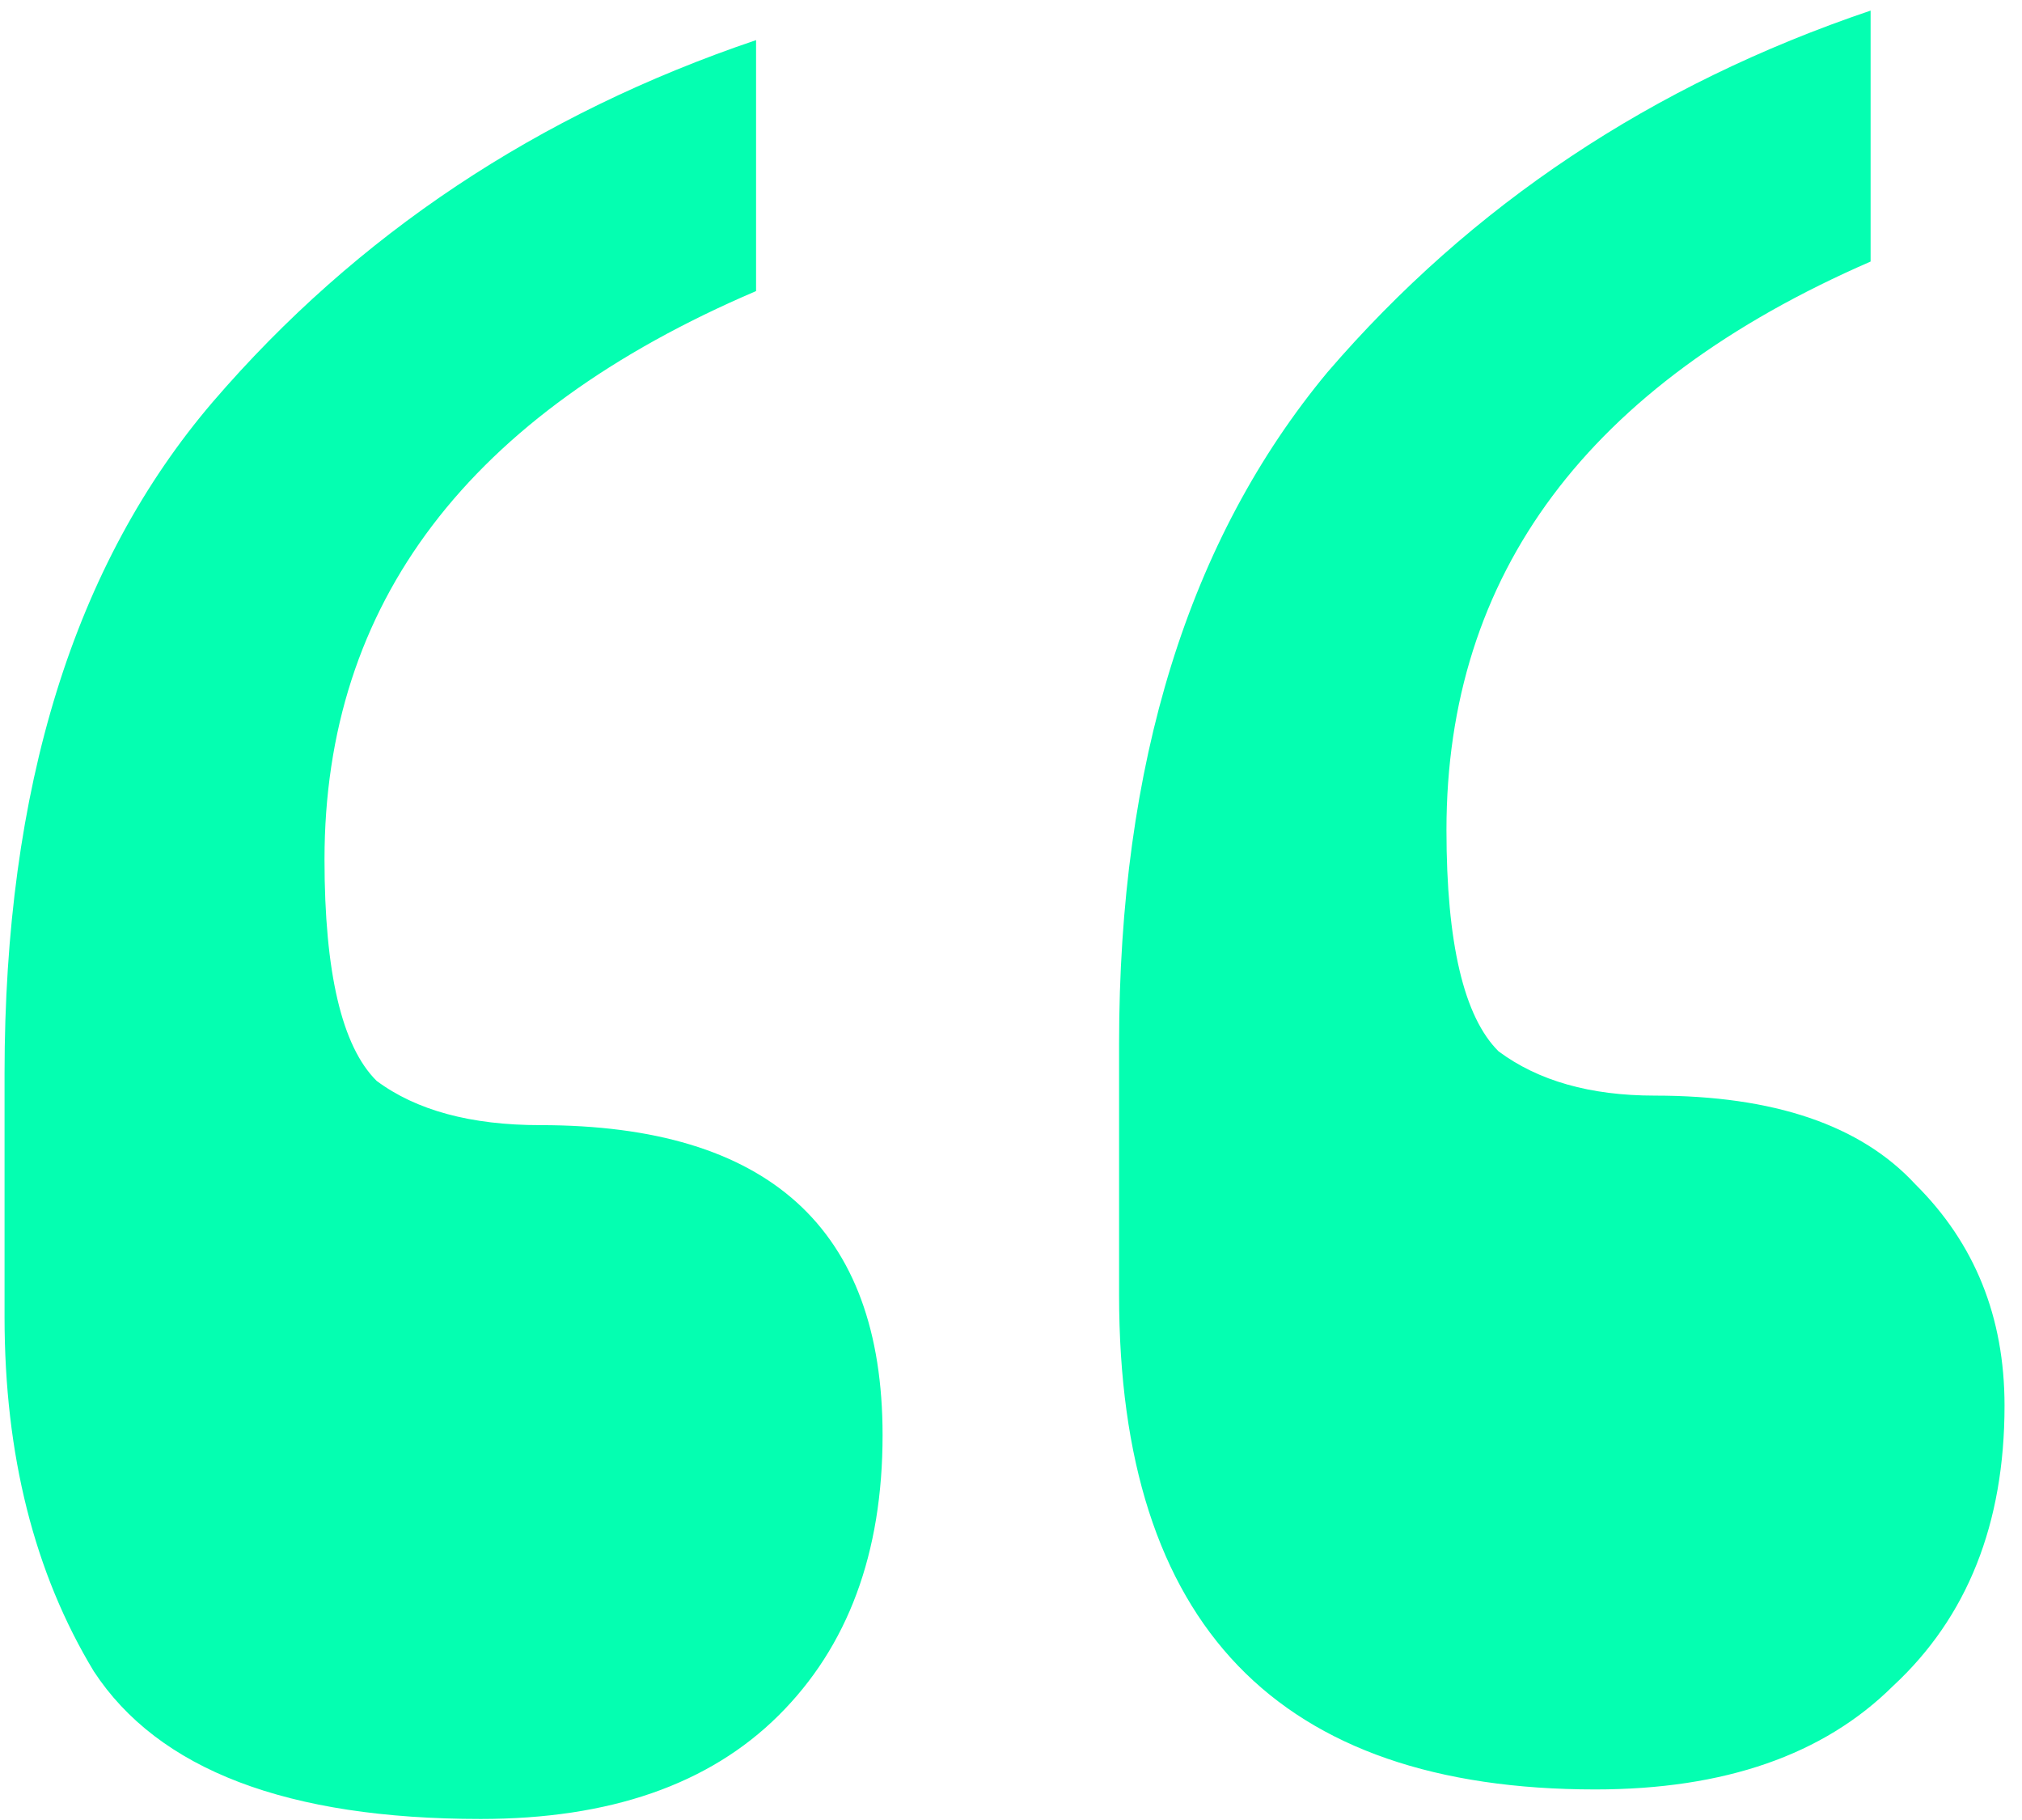
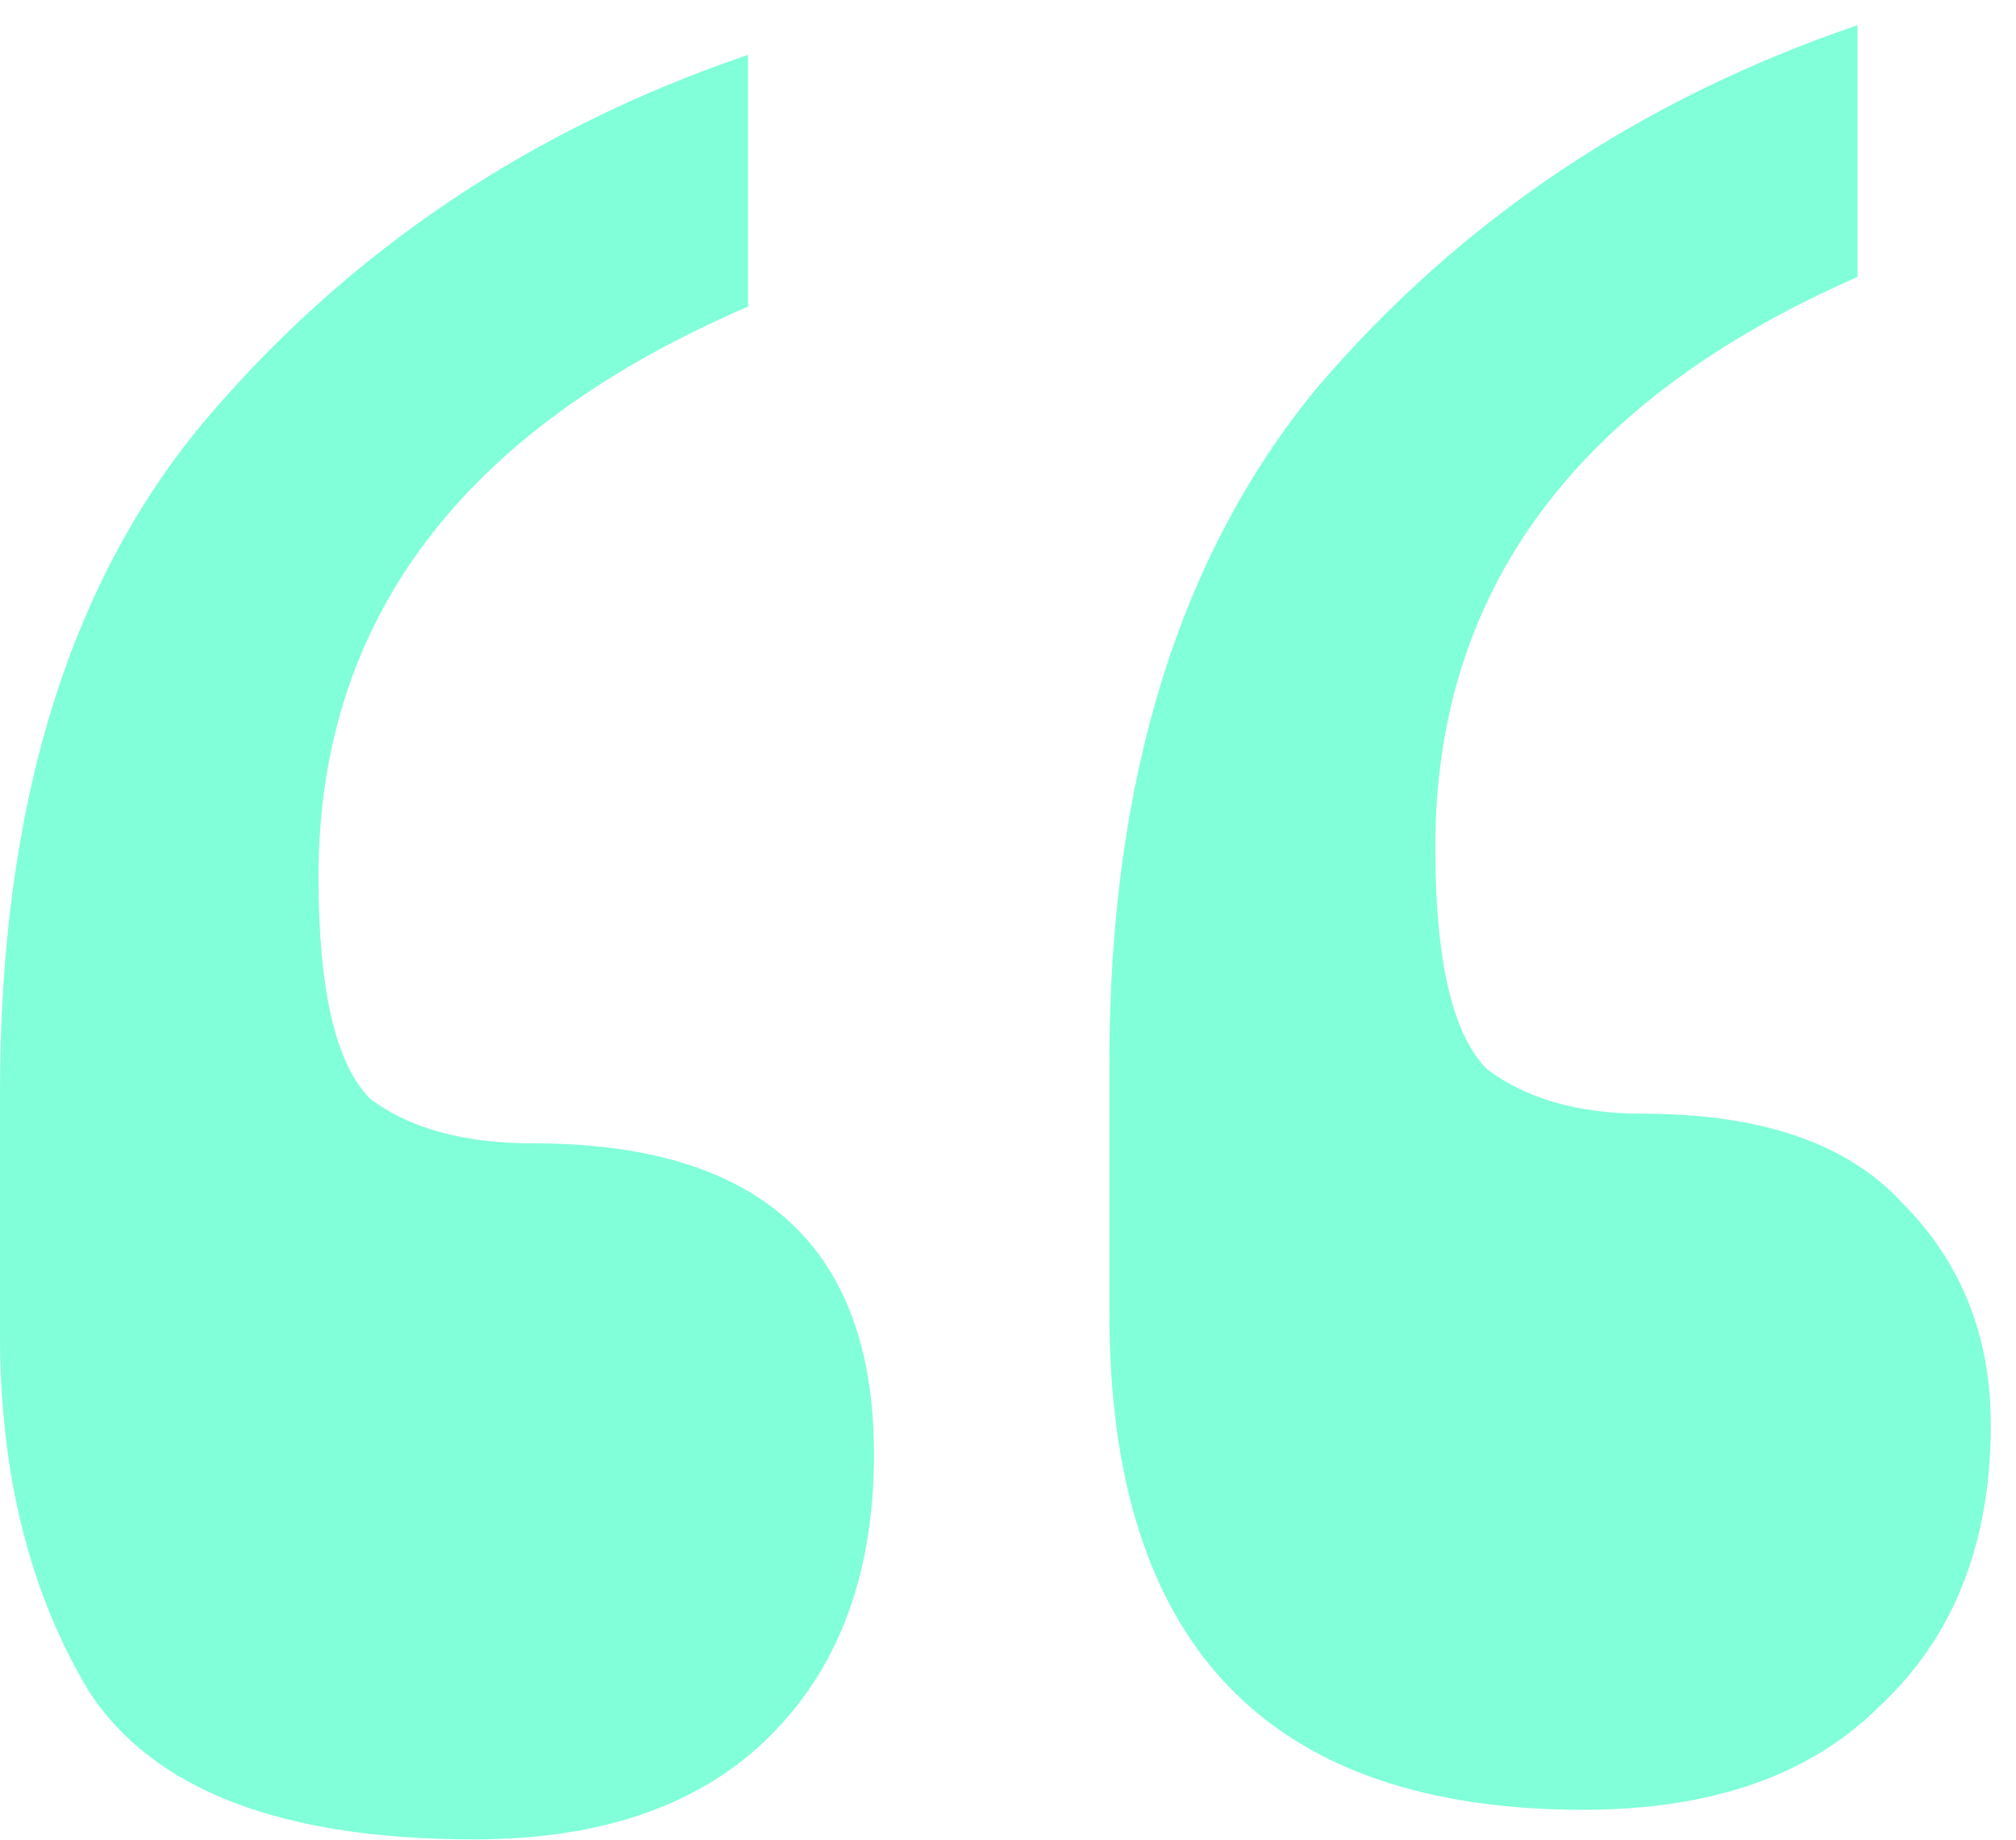
- <svg xmlns="http://www.w3.org/2000/svg" width="80" height="72" viewBox="0 0 80 72" fill="none">
-   <path d="M74.01 10.347C62.823 15.214 57.229 22.708 57.229 32.831C57.229 37.308 57.916 40.228 59.29 41.591C60.86 42.759 62.921 43.343 65.472 43.343C70.183 43.343 73.618 44.511 75.776 46.847C78.132 49.183 79.309 52.103 79.309 55.607C79.309 60.279 77.837 63.978 74.893 66.703C72.146 69.428 68.22 70.791 63.117 70.791C50.556 70.791 44.276 64.27 44.276 51.227V41.299C44.276 30.203 47.023 21.346 52.519 14.727C58.211 8.108 65.374 3.339 74.01 0.419V10.347ZM29.914 11.515C18.531 16.382 12.839 23.876 12.839 33.999C12.839 38.476 13.526 41.396 14.9 42.759C16.47 43.927 18.629 44.511 21.377 44.511C30.405 44.511 34.919 48.599 34.919 56.775C34.919 61.447 33.545 65.146 30.797 67.871C28.05 70.596 24.124 71.959 19.021 71.959C11.367 71.959 6.264 70.012 3.712 66.119C1.357 62.226 0.18 57.554 0.18 52.103V42.467C0.18 31.176 2.927 22.319 8.423 15.895C14.115 9.276 21.278 4.507 29.914 1.587V11.515Z" fill="#04FFB1" />
+ <svg xmlns="http://www.w3.org/2000/svg" width="80" height="73" viewBox="0 0 80 73" fill="none">
+   <g opacity="0.5">
+     <path d="M73.71 10.992C62.541 15.89 56.956 23.433 56.956 33.62C56.956 38.127 57.642 41.065 59.014 42.437C60.581 43.612 62.639 44.2 65.186 44.2C69.888 44.2 73.318 45.376 75.473 47.727C77.824 50.078 79 53.016 79 56.543C79 61.245 77.53 64.967 74.591 67.71C71.848 70.453 67.929 71.825 62.834 71.825C50.294 71.825 44.024 65.261 44.024 52.135V42.143C44.024 30.976 46.767 22.061 52.254 15.4C57.936 8.739 65.088 3.939 73.71 1V10.992ZM29.686 12.167C18.321 17.065 12.639 24.608 12.639 34.796C12.639 39.302 13.324 42.241 14.696 43.612C16.263 44.788 18.419 45.376 21.162 45.376C30.176 45.376 34.682 49.49 34.682 57.718C34.682 62.42 33.311 66.143 30.567 68.886C27.824 71.629 23.905 73 18.811 73C11.169 73 6.074 71.041 3.527 67.123C1.176 63.204 0 58.502 0 53.016V43.318C0 31.955 2.743 23.041 8.23 16.576C13.912 9.914 21.064 5.114 29.686 2.175V12.167Z" fill="#04FFB1" />
+   </g>
</svg>
